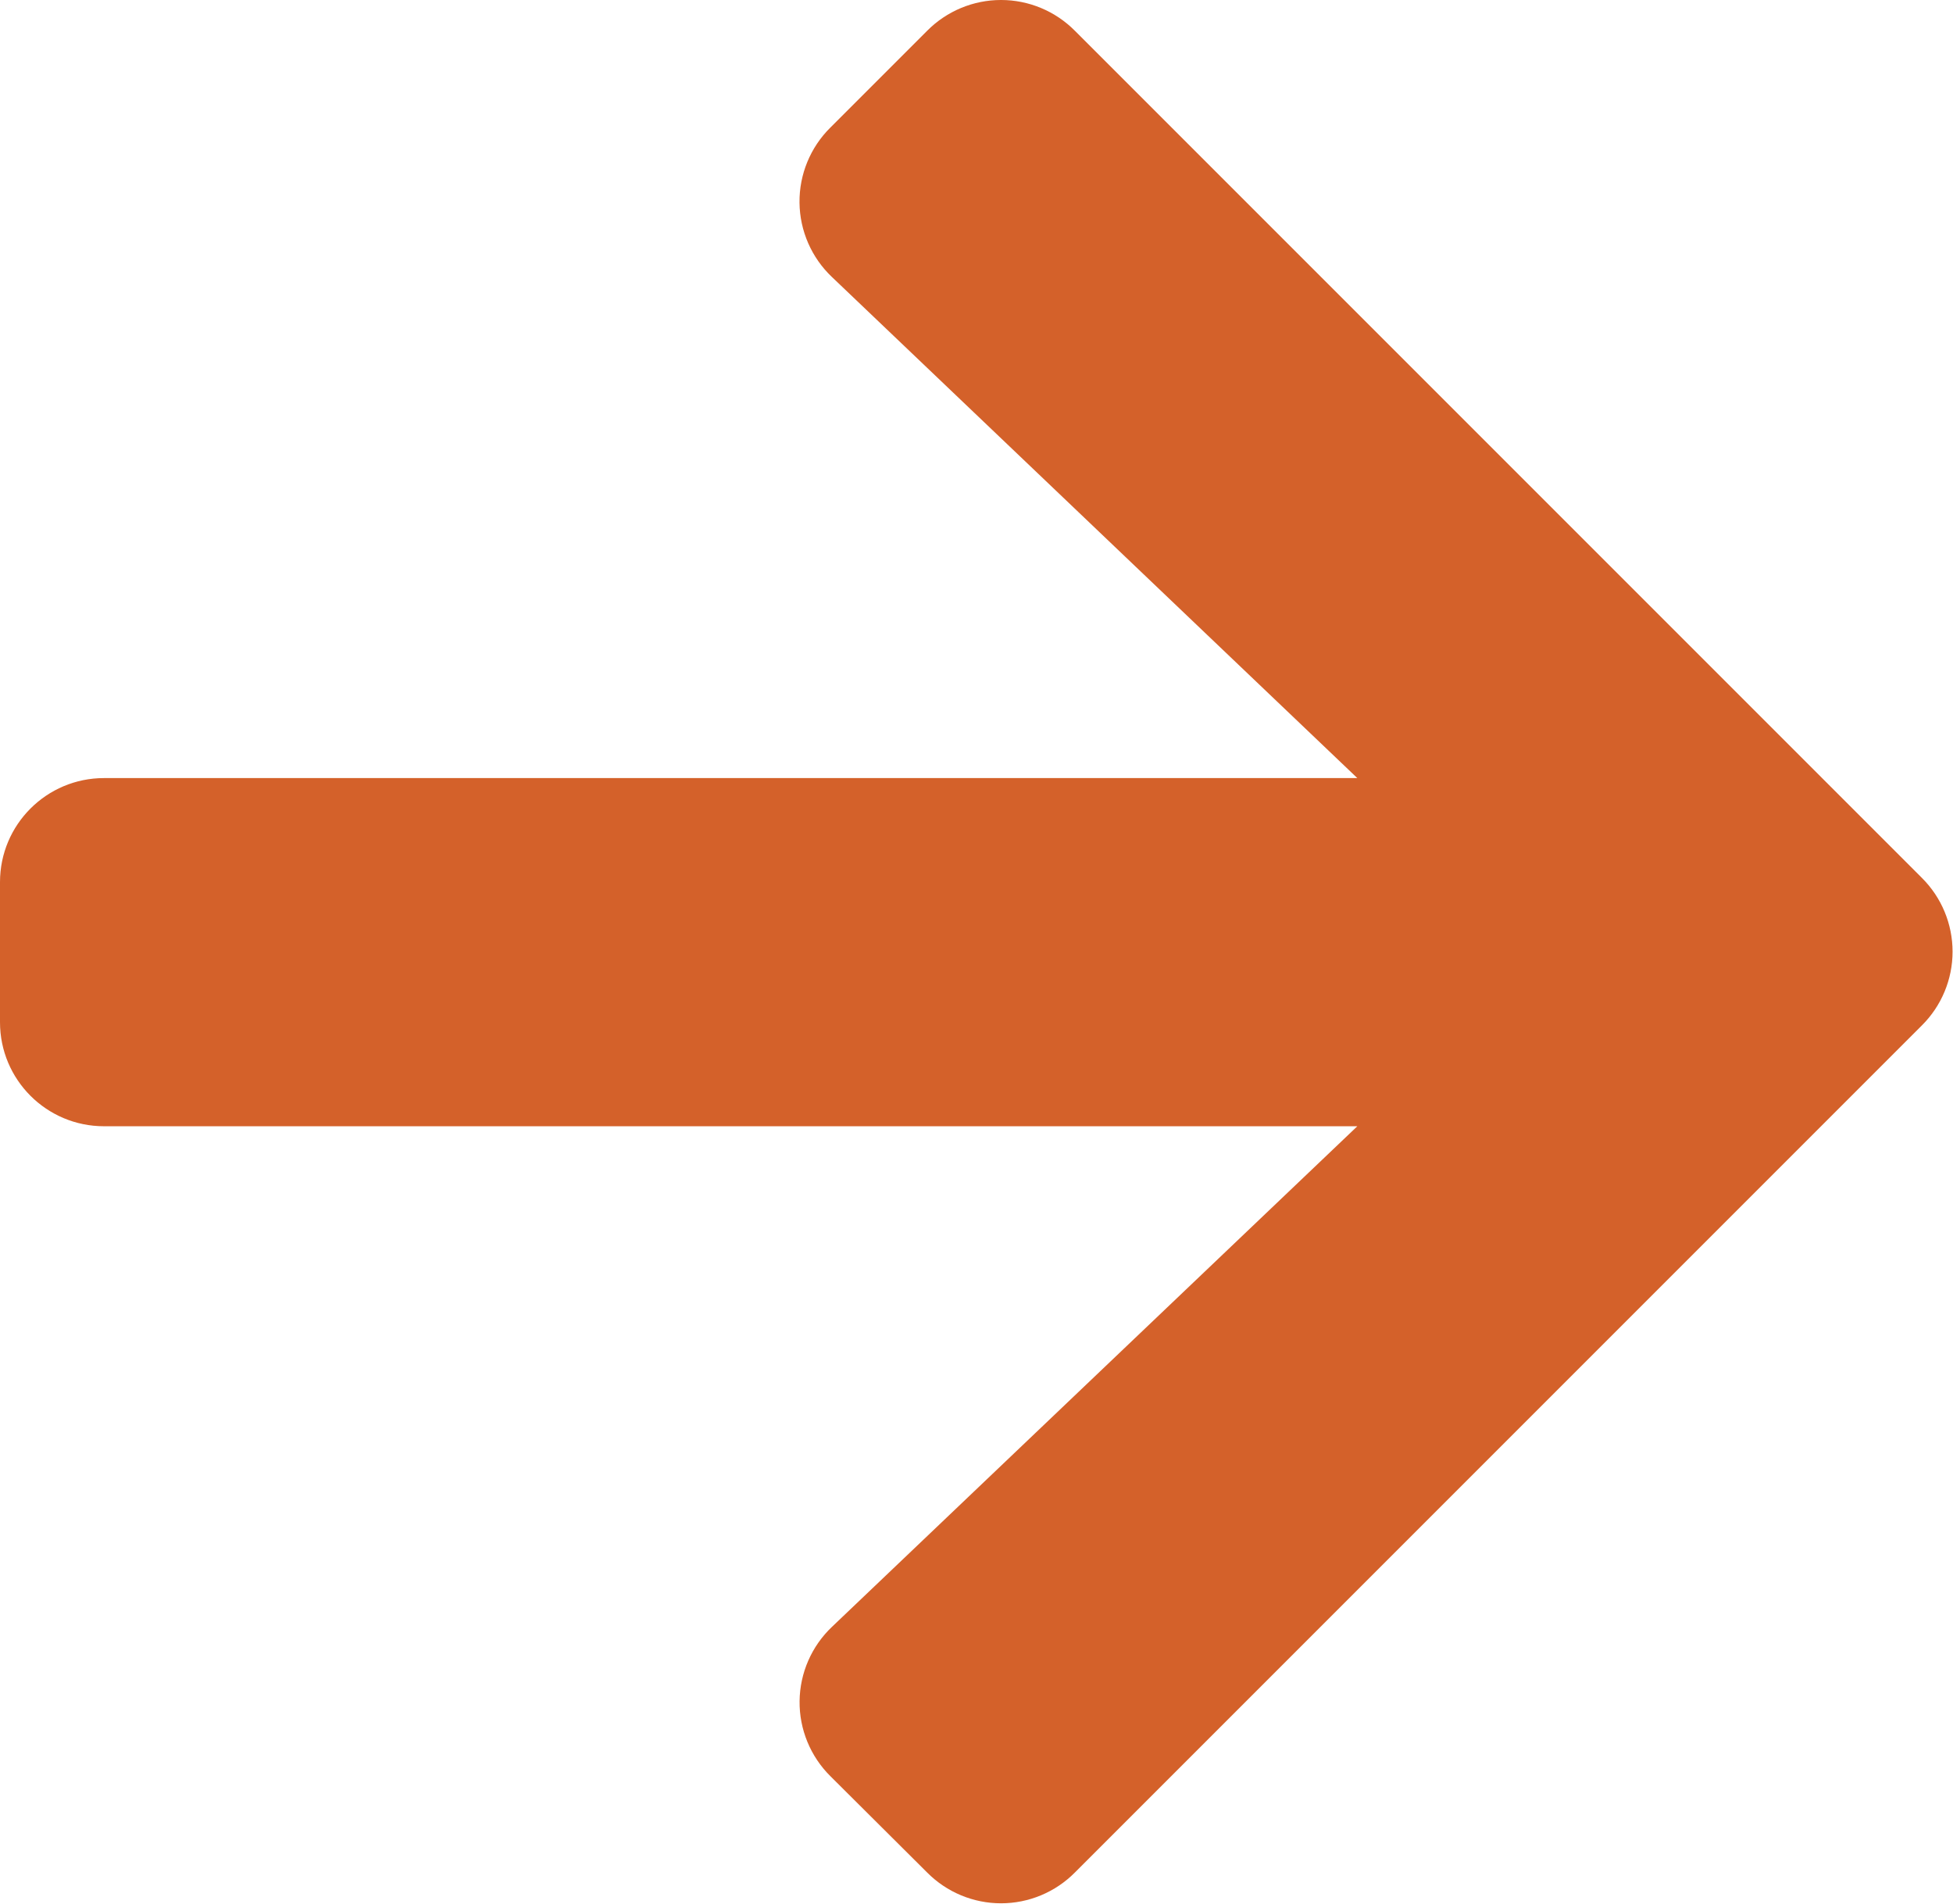
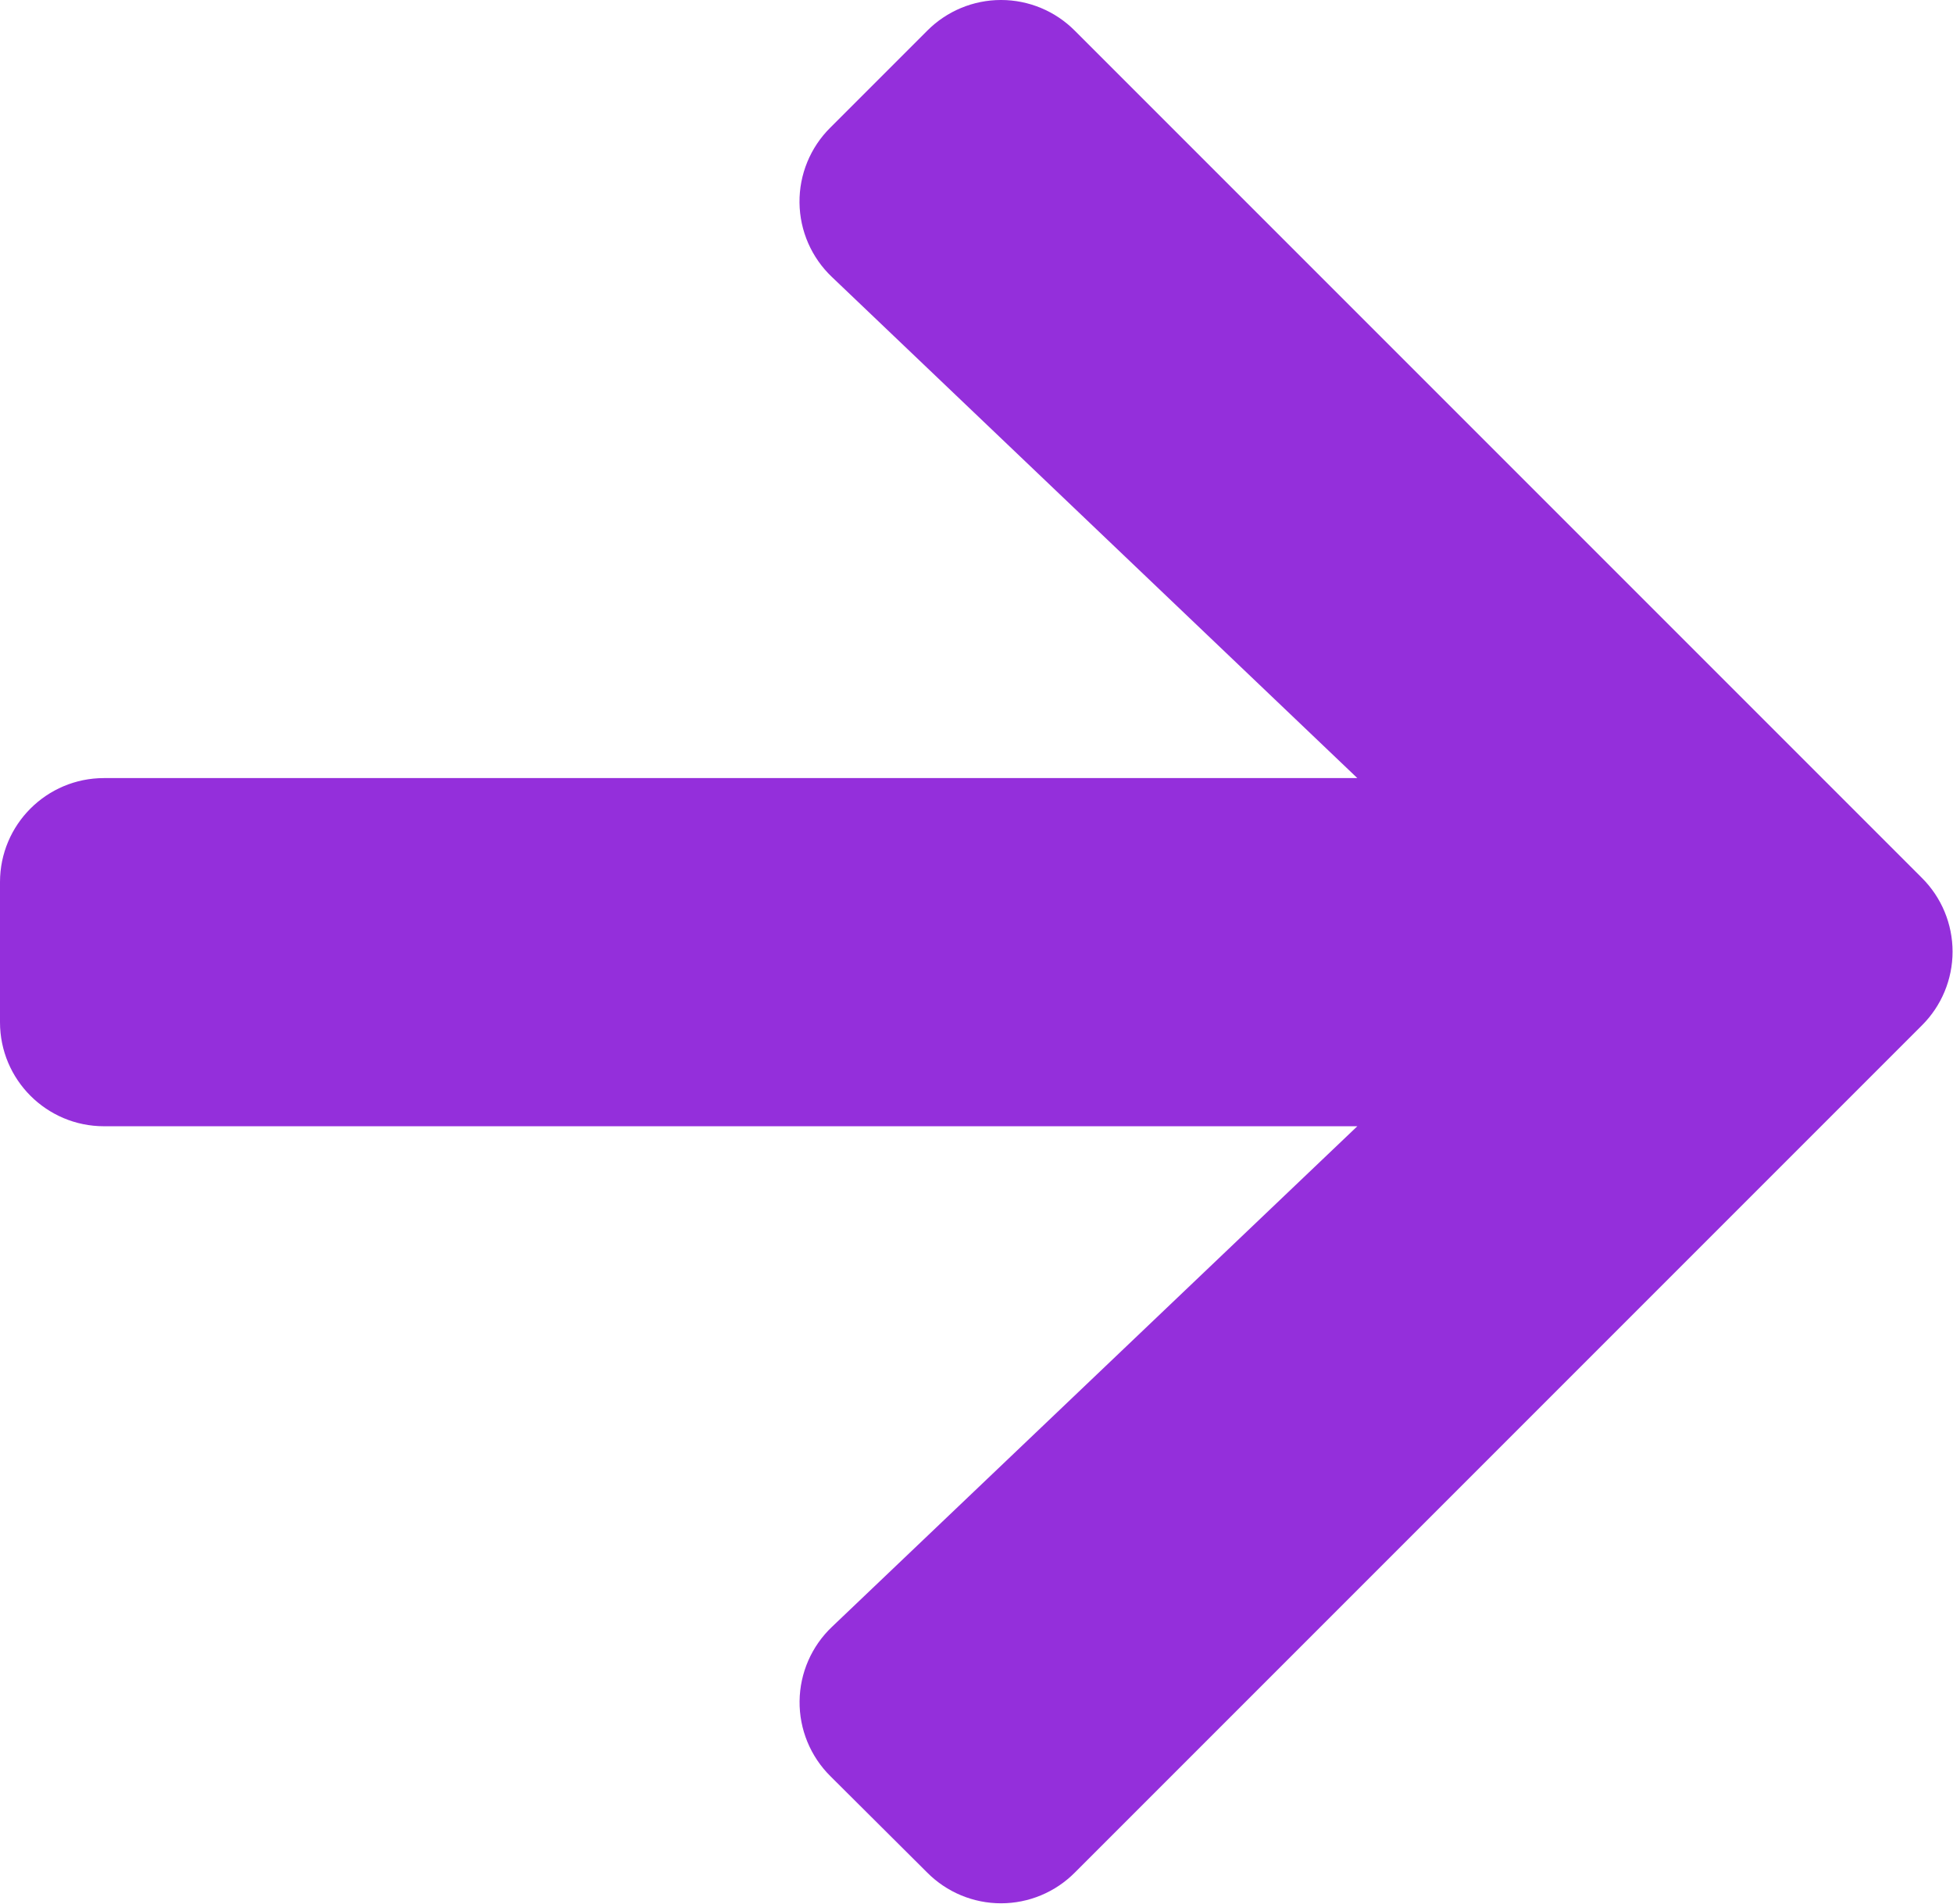
<svg xmlns="http://www.w3.org/2000/svg" width="13.144" height="12.811" viewBox="0 0 13.144 12.811">
-   <path id="Icon_awesome-arrow-right" data-name="Icon awesome-arrow-right" d="M5.589,3.505l.651-.651a.7.7,0,0,1,.994,0l5.7,5.7a.7.7,0,0,1,0,.994l-5.7,5.7a.7.7,0,0,1-.994,0L5.589,14.6A.7.7,0,0,1,5.6,13.594l3.535-3.368H.7a.7.7,0,0,1-.7-.7V8.583a.7.7,0,0,1,.7-.7H9.135L5.6,4.512A.7.7,0,0,1,5.589,3.505Z" transform="translate(0 -2.647)" fill="#d4612a" />
+   <path id="Icon_awesome-arrow-right" data-name="Icon awesome-arrow-right" d="M5.589,3.505l.651-.651a.7.7,0,0,1,.994,0l5.7,5.7a.7.7,0,0,1,0,.994l-5.7,5.7a.7.7,0,0,1-.994,0L5.589,14.6A.7.7,0,0,1,5.6,13.594l3.535-3.368H.7a.7.7,0,0,1-.7-.7V8.583a.7.7,0,0,1,.7-.7H9.135L5.6,4.512A.7.7,0,0,1,5.589,3.505Z" transform="translate(0 -2.647)" fill="#942fdb" />
</svg>
